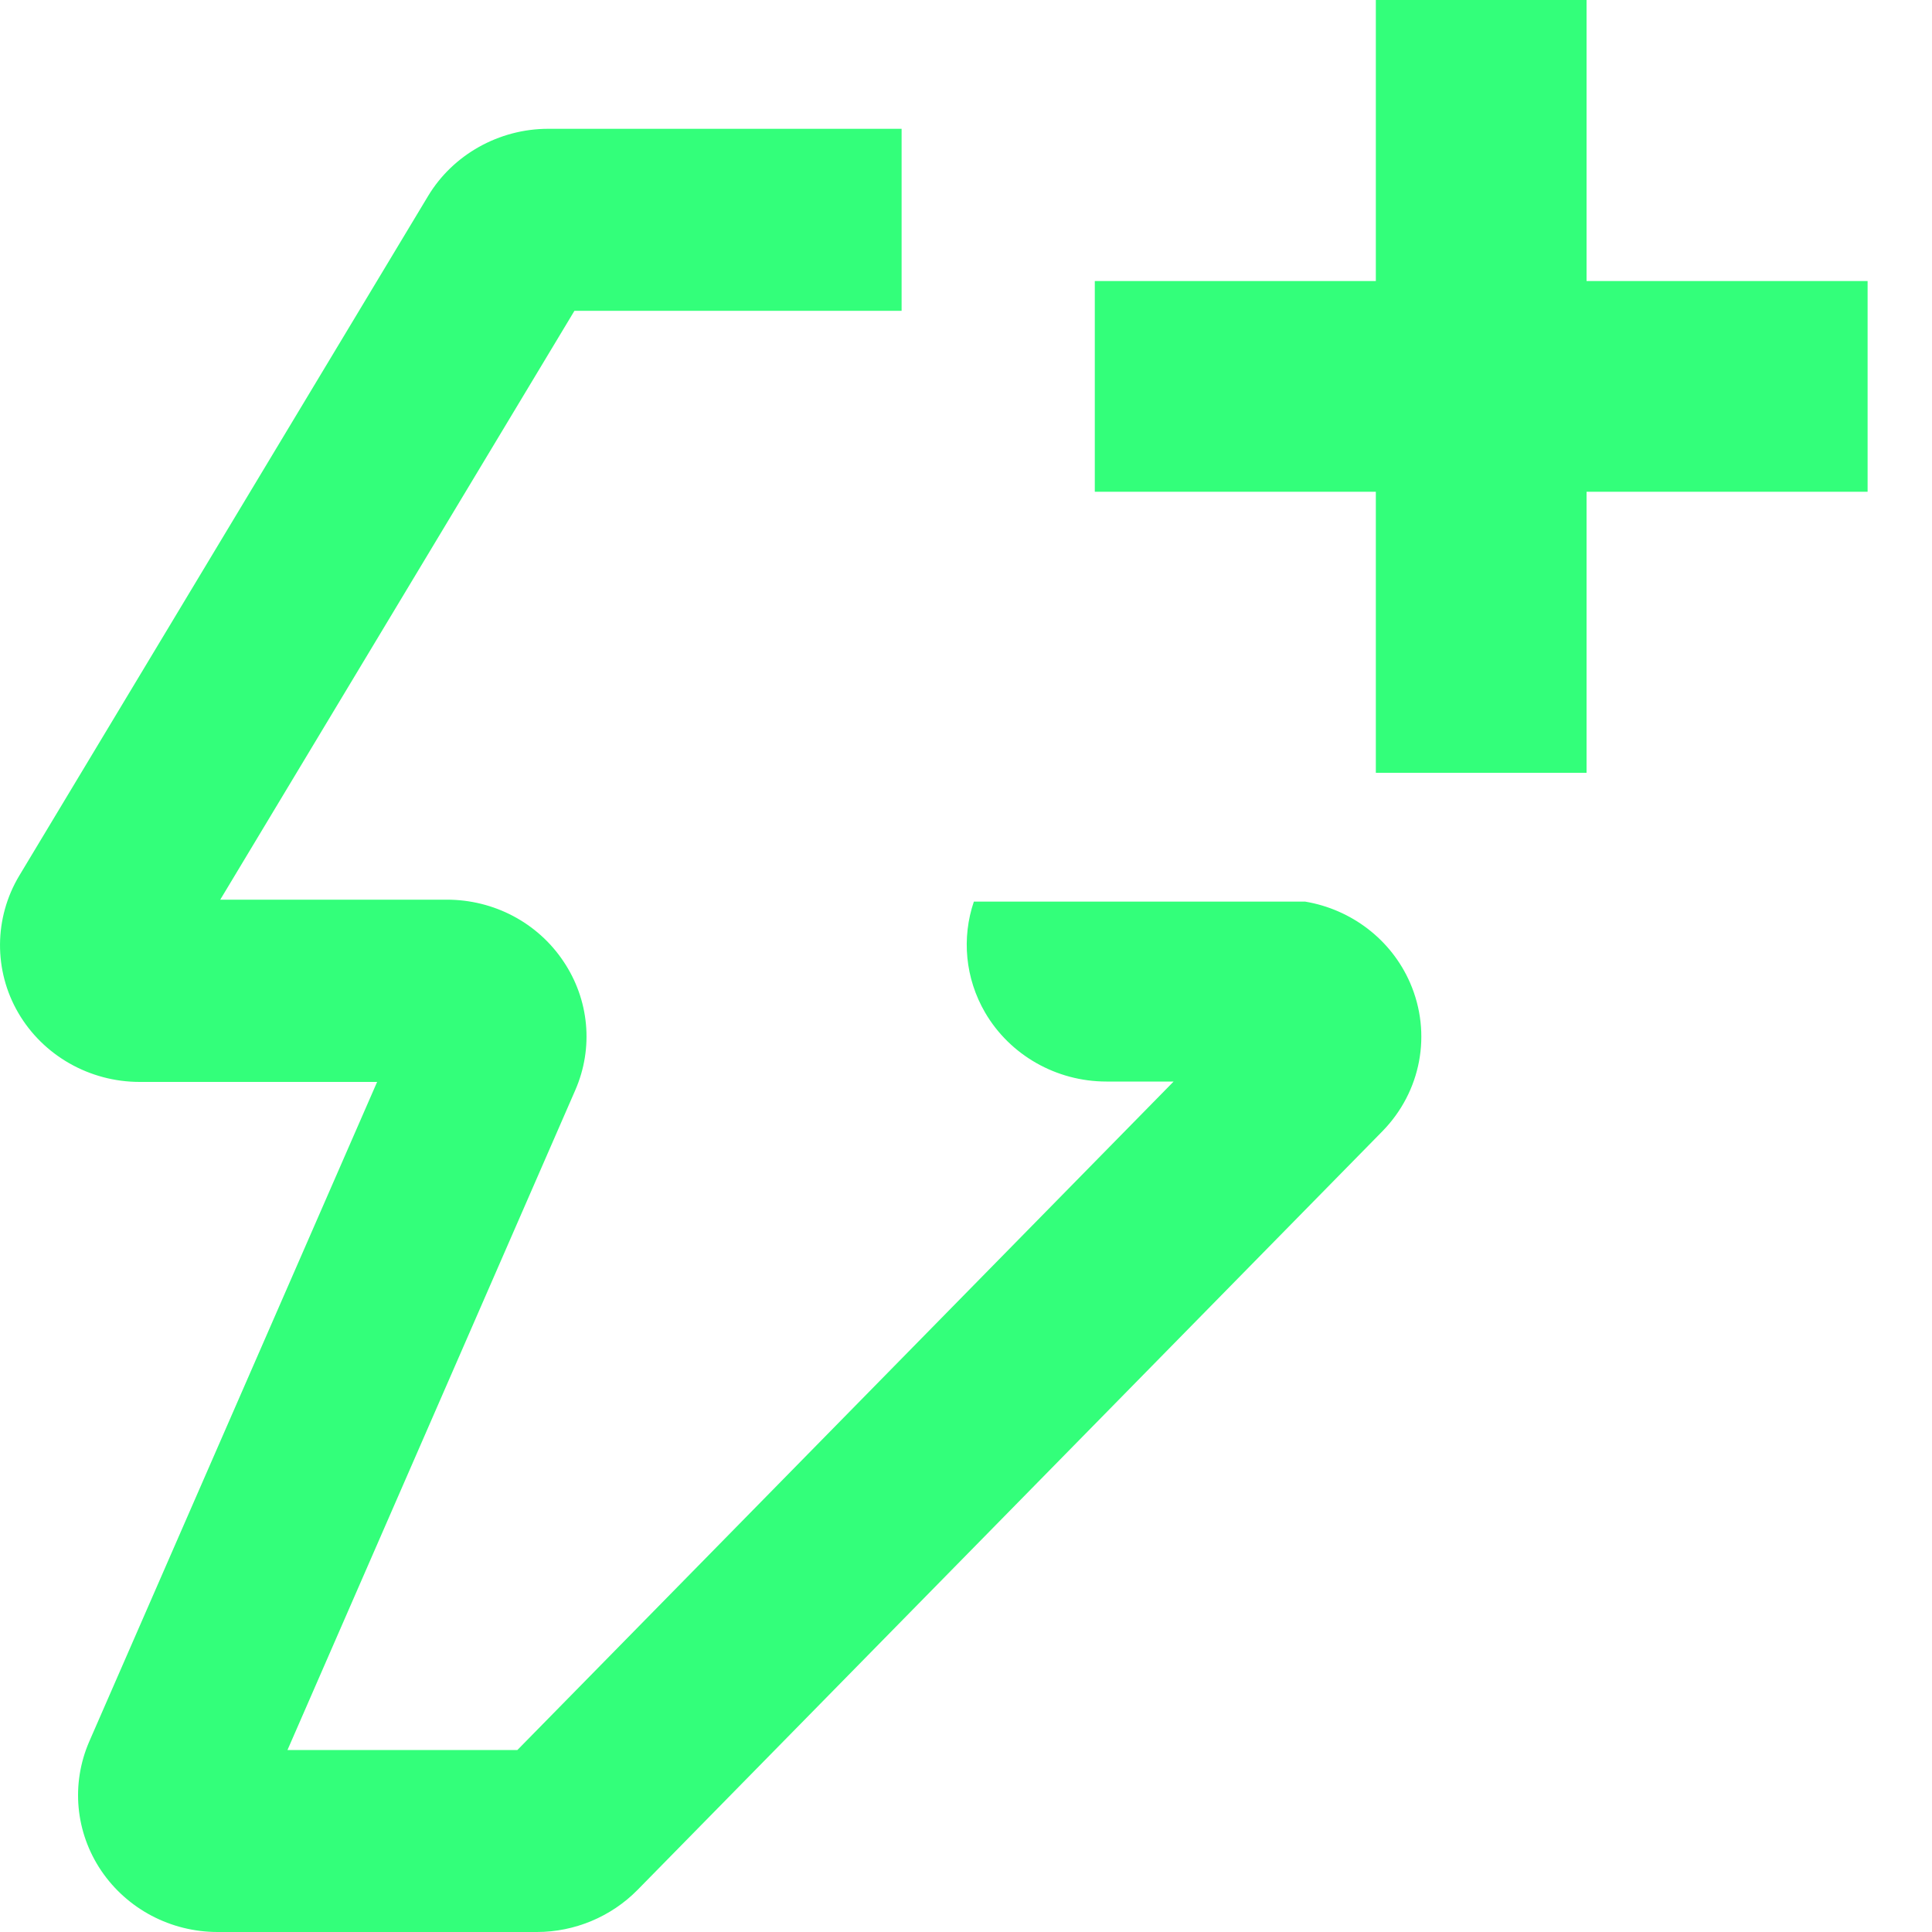
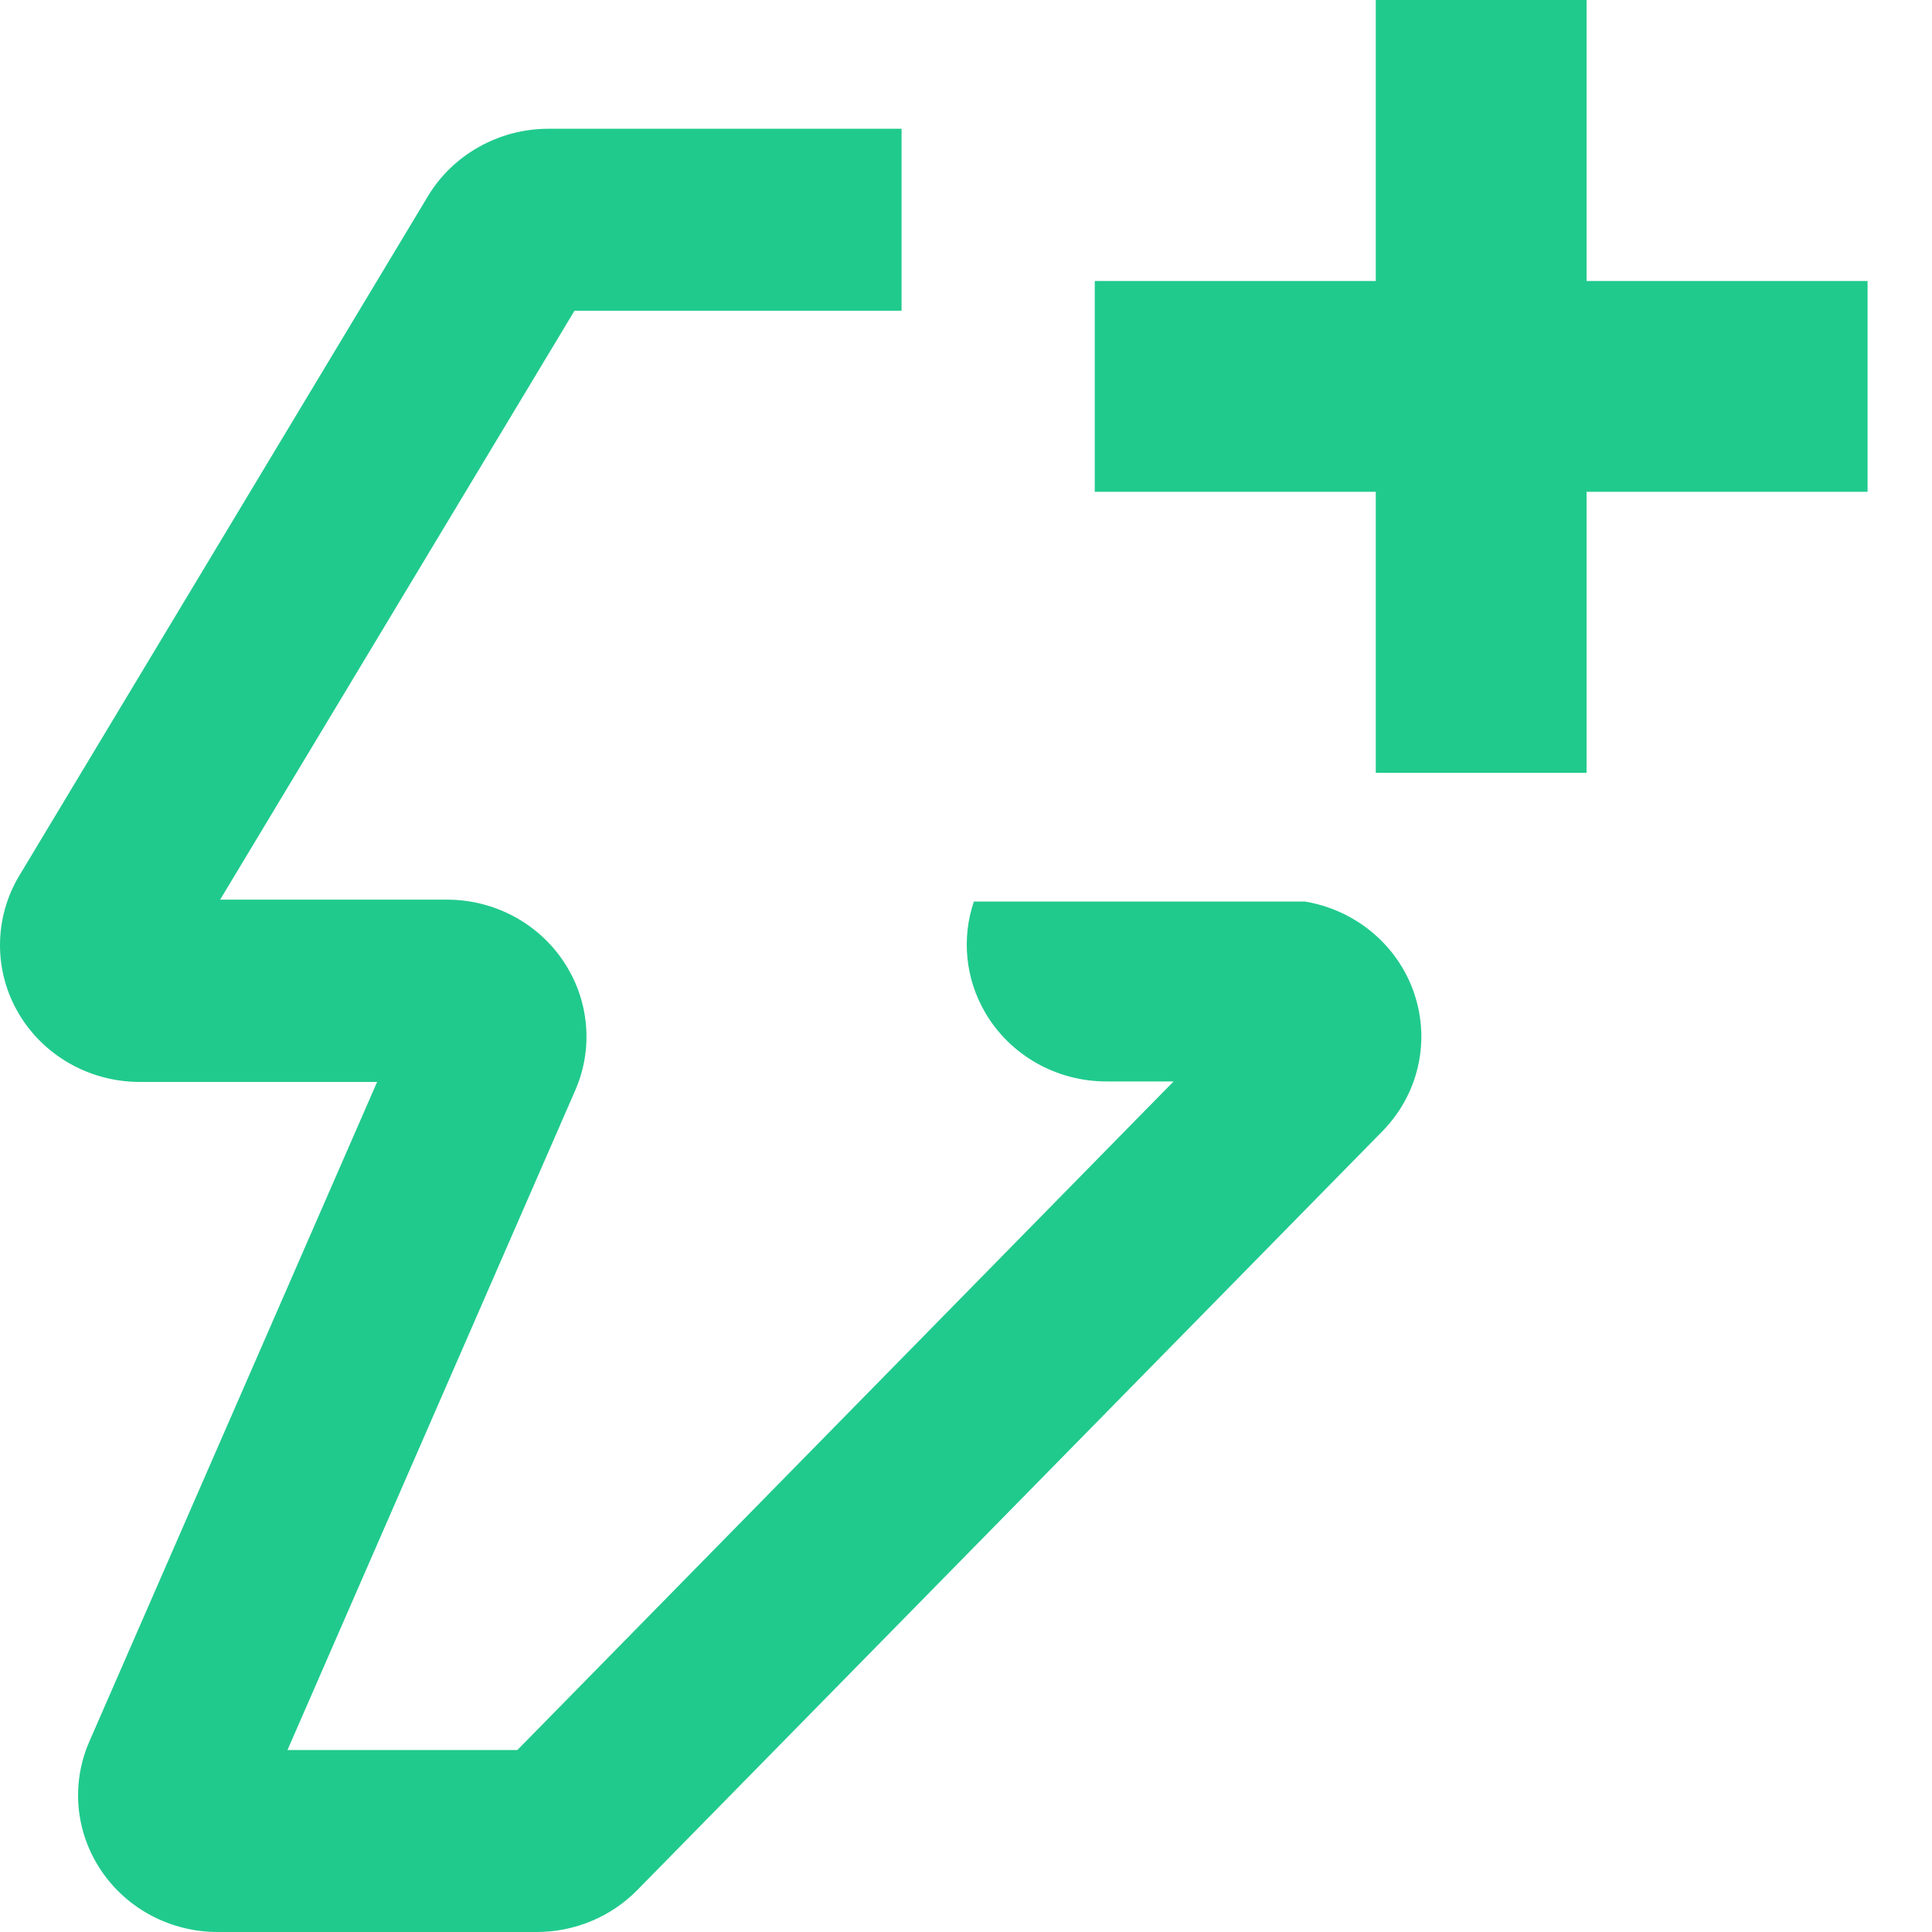
- <svg xmlns="http://www.w3.org/2000/svg" width="15" height="15" viewBox="0 0 15 15" fill="none">
-   <path d="M1.69 15H4.168C4.462 15 4.745 14.881 4.949 14.674L10.732 8.784C11.034 8.476 11.119 8.025 10.948 7.631C10.802 7.295 10.492 7.06 10.133 7H7.561C7.465 7.283 7.494 7.596 7.648 7.861C7.841 8.192 8.201 8.397 8.59 8.397H9.112L4.017 13.587H2.232L4.466 8.465C4.61 8.136 4.575 7.761 4.374 7.463C4.173 7.163 3.834 6.985 3.469 6.985H1.71L4.46 2.413H7V1H4.256C3.874 1 3.516 1.201 3.323 1.523L0.15 6.798C-0.047 7.126 -0.05 7.535 0.142 7.864C0.335 8.195 0.695 8.4 1.084 8.4H2.928L0.693 13.521C0.55 13.851 0.585 14.226 0.786 14.524C0.988 14.822 1.326 15 1.69 15Z" fill="#33FF7A" />
-   <path d="M8.5 2.182H14.5V3.818H8.5V2.182Z" fill="#33FF7A" />
-   <path d="M12.318 7.1529e-08V6H10.682V0L12.318 7.1529e-08Z" fill="#33FF7A" />
+ <svg xmlns="http://www.w3.org/2000/svg" width="20" height="20" viewBox="0 0 20 20" fill="none">
+   <path d="M2.254 20H5.558C5.949 20 6.327 19.842 6.598 19.565L14.309 11.712C14.712 11.302 14.825 10.7 14.598 10.175C14.403 9.727 13.99 9.413 13.51 9.333H10.081C9.954 9.71 9.992 10.128 10.198 10.481C10.455 10.923 10.935 11.195 11.453 11.195H12.149L5.356 18.116H2.976L5.955 11.287C6.146 10.848 6.099 10.348 5.832 9.95C5.564 9.551 5.112 9.313 4.626 9.313H2.279L5.947 3.217H9.333V1.333H5.675C5.165 1.333 4.687 1.602 4.43 2.031L0.2 9.064C-0.063 9.501 -0.067 10.046 0.19 10.486C0.447 10.927 0.927 11.2 1.445 11.2H3.904L0.925 18.028C0.733 18.468 0.78 18.967 1.048 19.365C1.317 19.763 1.768 20 2.254 20Z" fill="#20CA8D" />
+   <path d="M11.333 2.909H19.333V5.091H11.333V2.909Z" fill="#20CA8D" />
+   <path d="M16.424 9.5372e-08V8H14.242V0L16.424 9.5372e-08Z" fill="#20CA8D" />
</svg>
